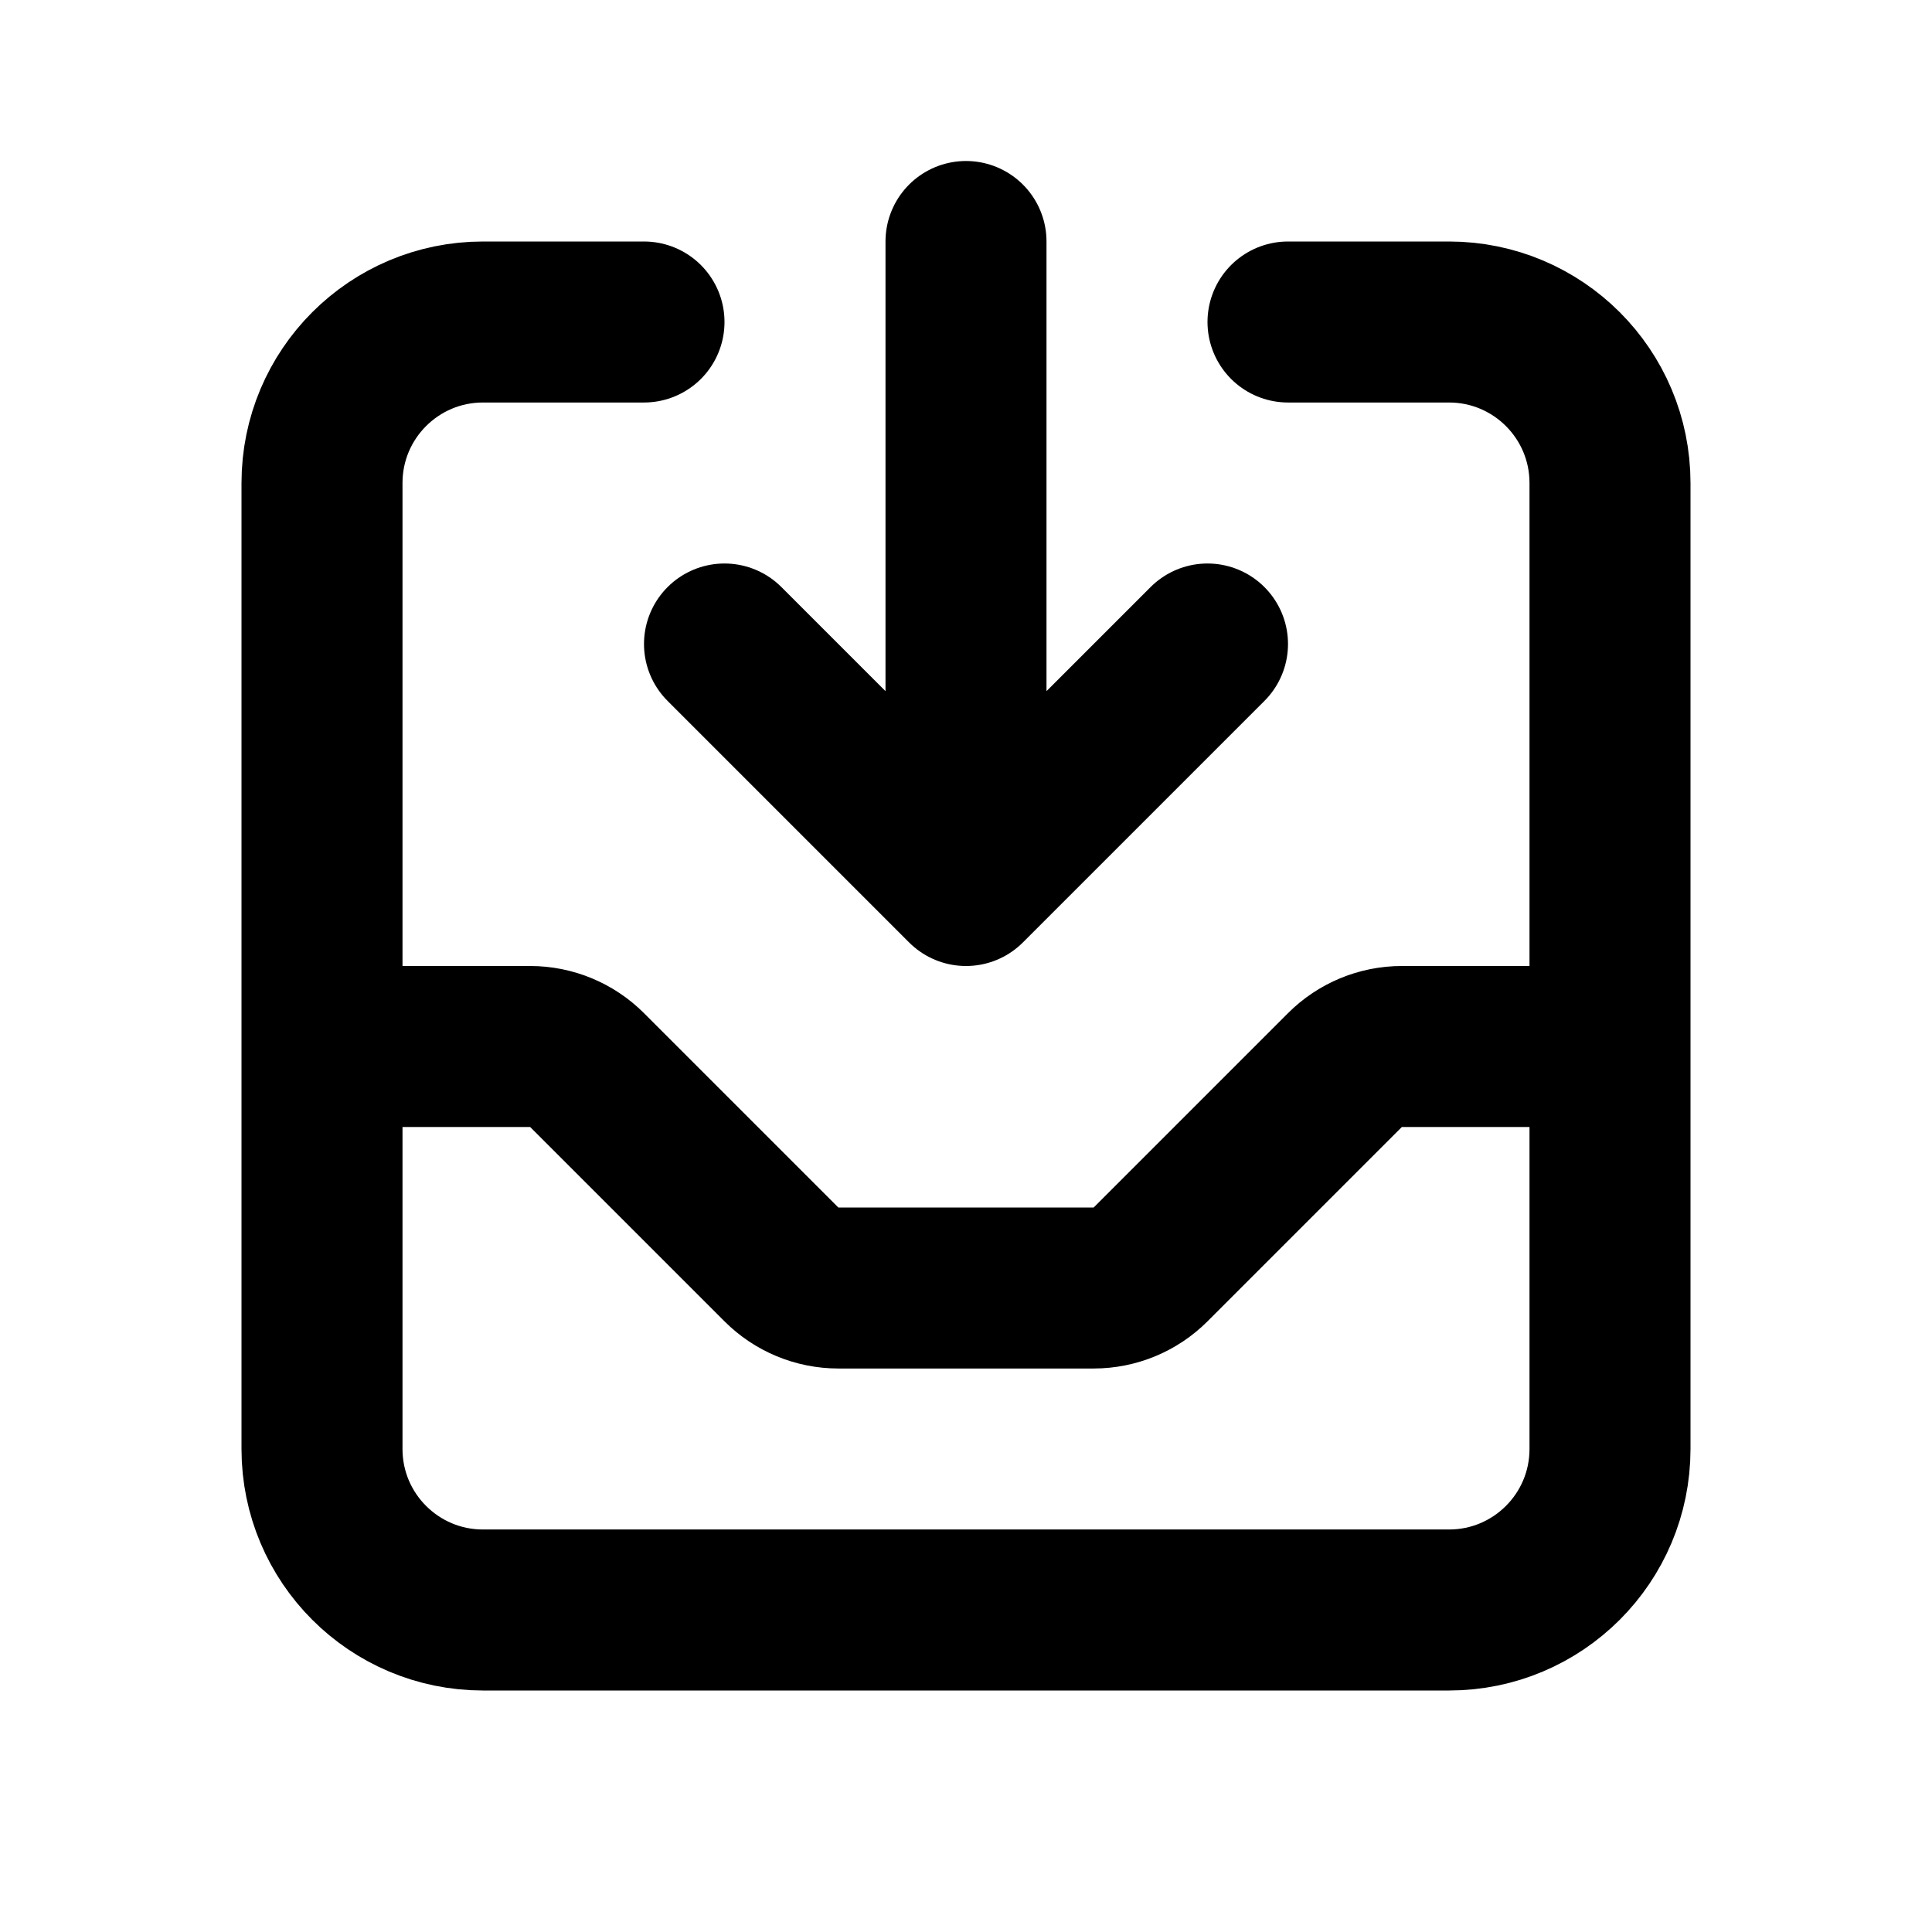
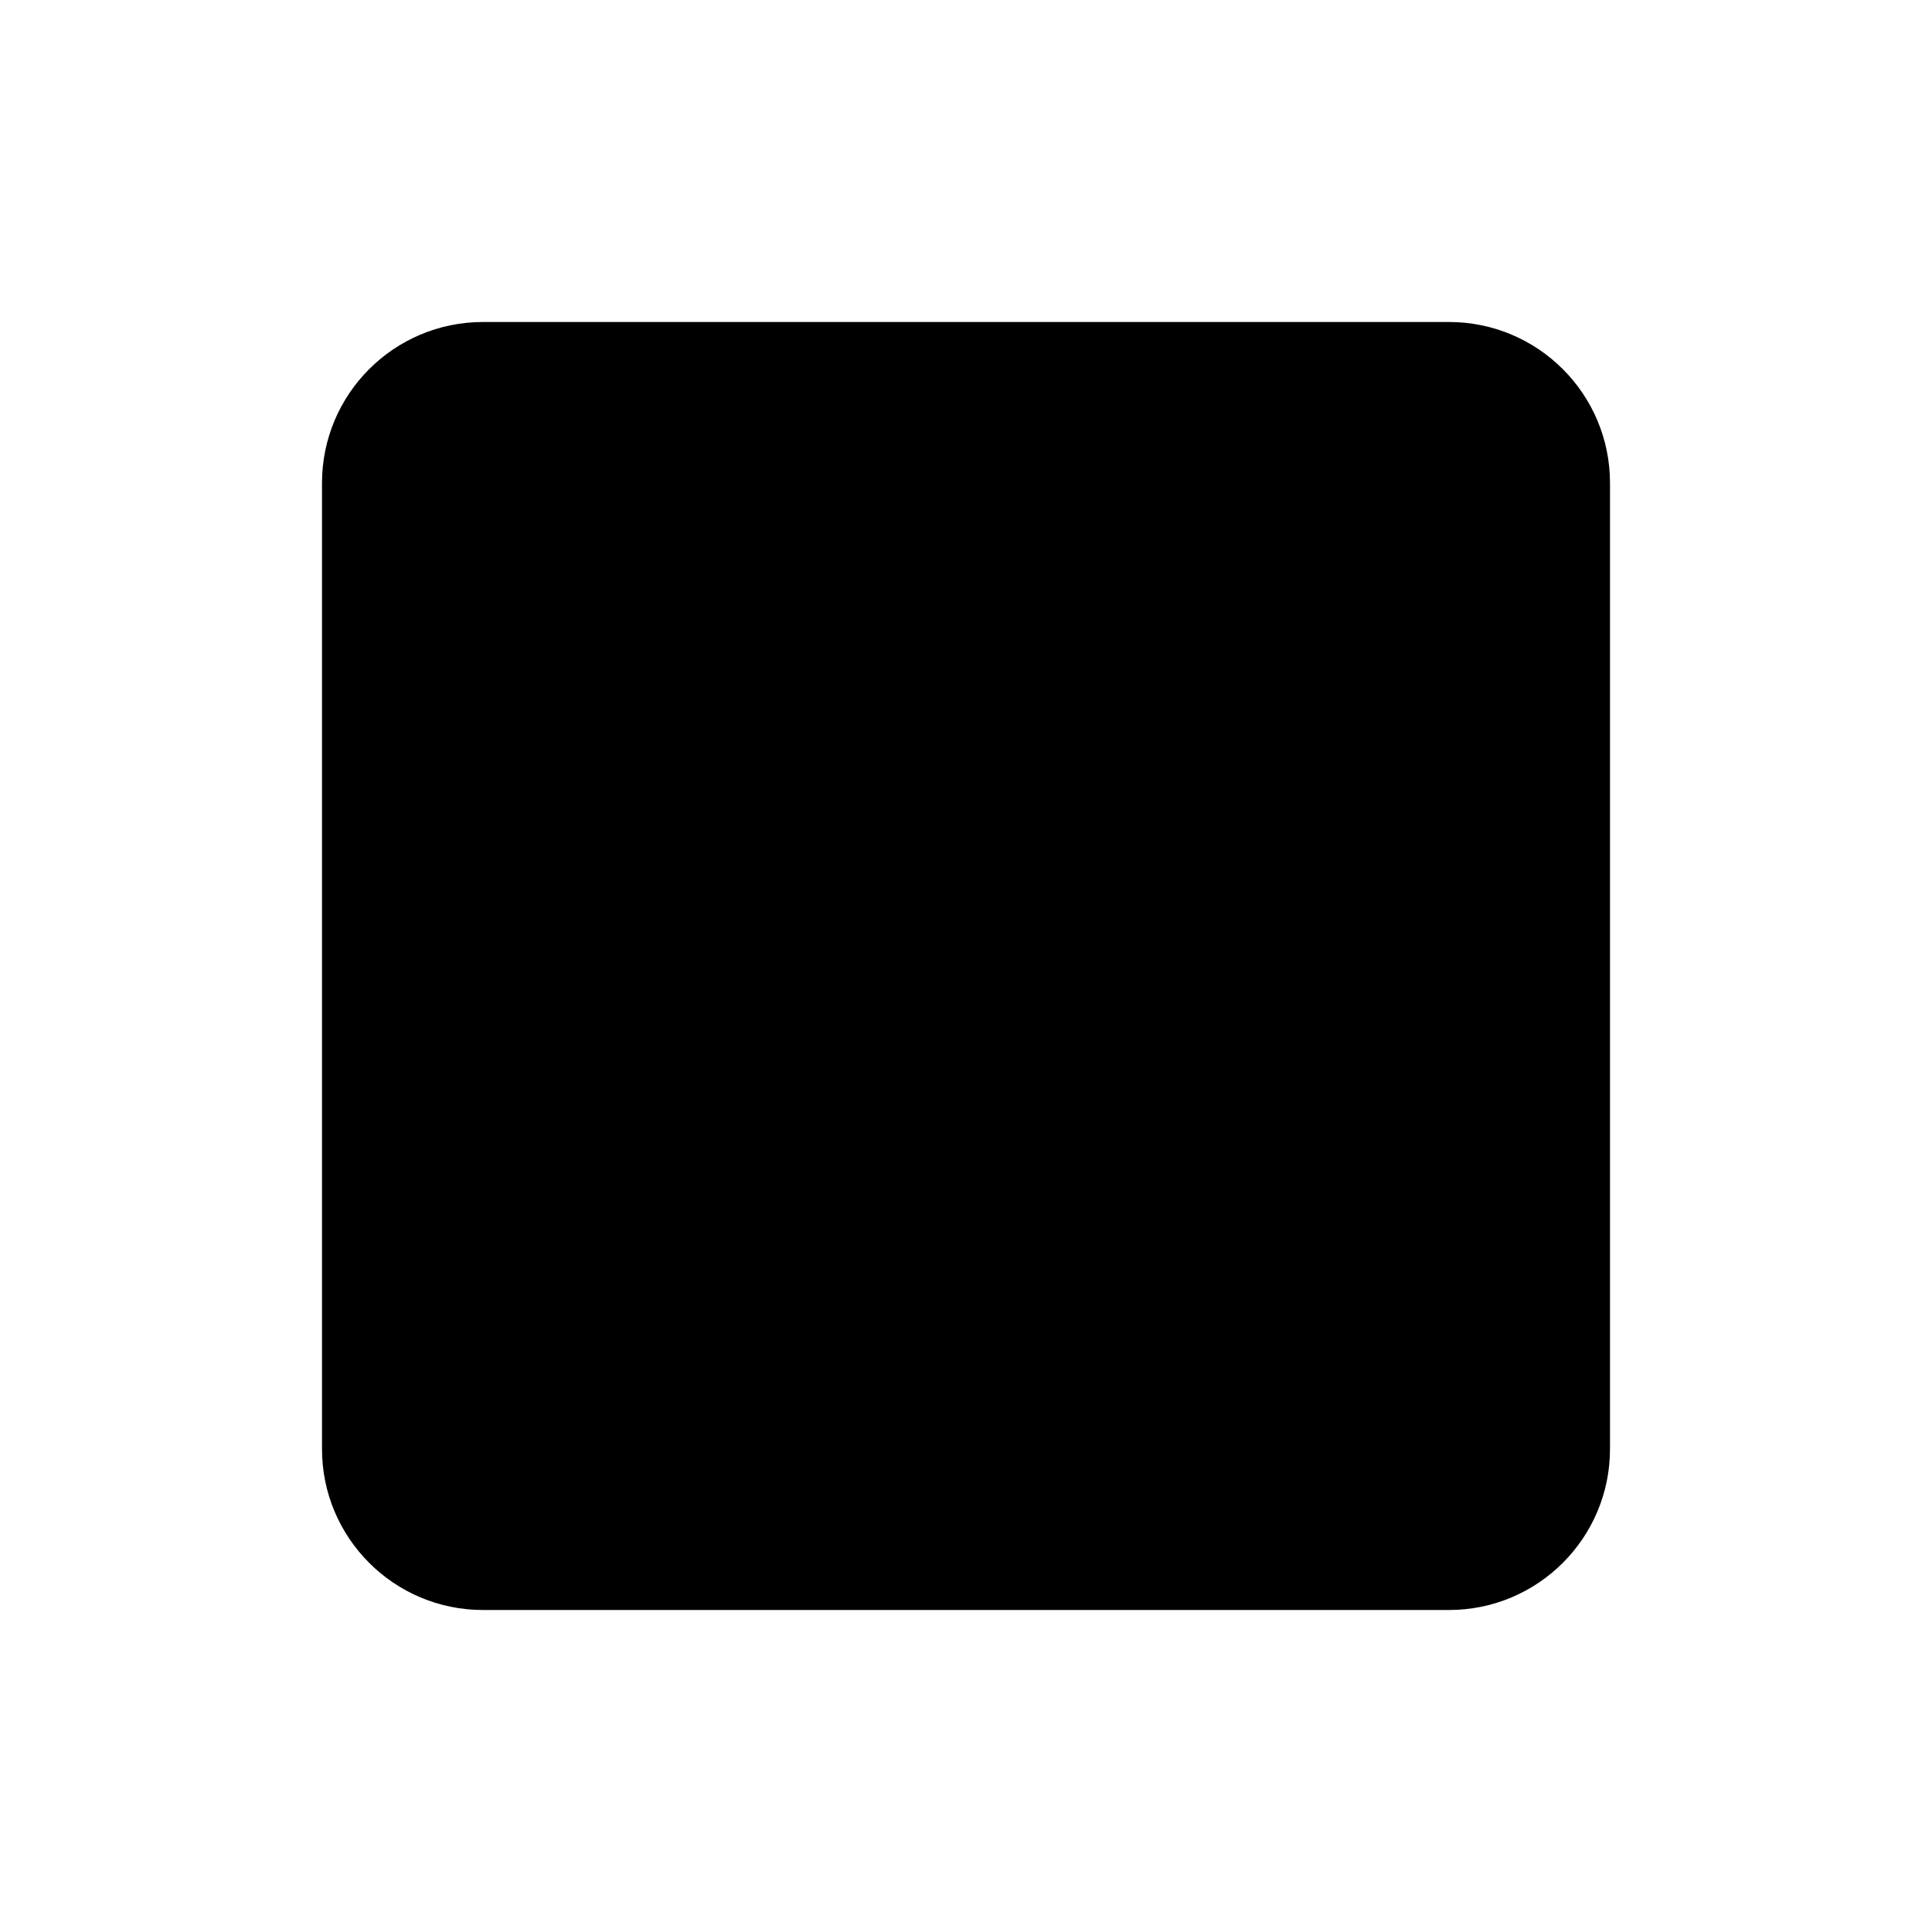
- <svg xmlns="http://www.w3.org/2000/svg" fill="none" viewBox="0 0 24 24" stroke="currentColor" stroke-width="2">
+ <svg viewBox="0 0 24 24" stroke-width="2">
  <path stroke-linecap="round" stroke-linejoin="round" d="M8 4H6a2 2 0 00-2 2v12a2 2 0 002 2h12a2 2 0 002-2V6a2 2 0 00-2-2h-2m-4-1v8m0 0l3-3m-3 3L9 8m-5 5h2.586a1 1 0 01.707.293l2.414 2.414a1 1 0 00.707.293h3.172a1 1 0 00.707-.293l2.414-2.414a1 1 0 01.707-.293H20" />
</svg>
